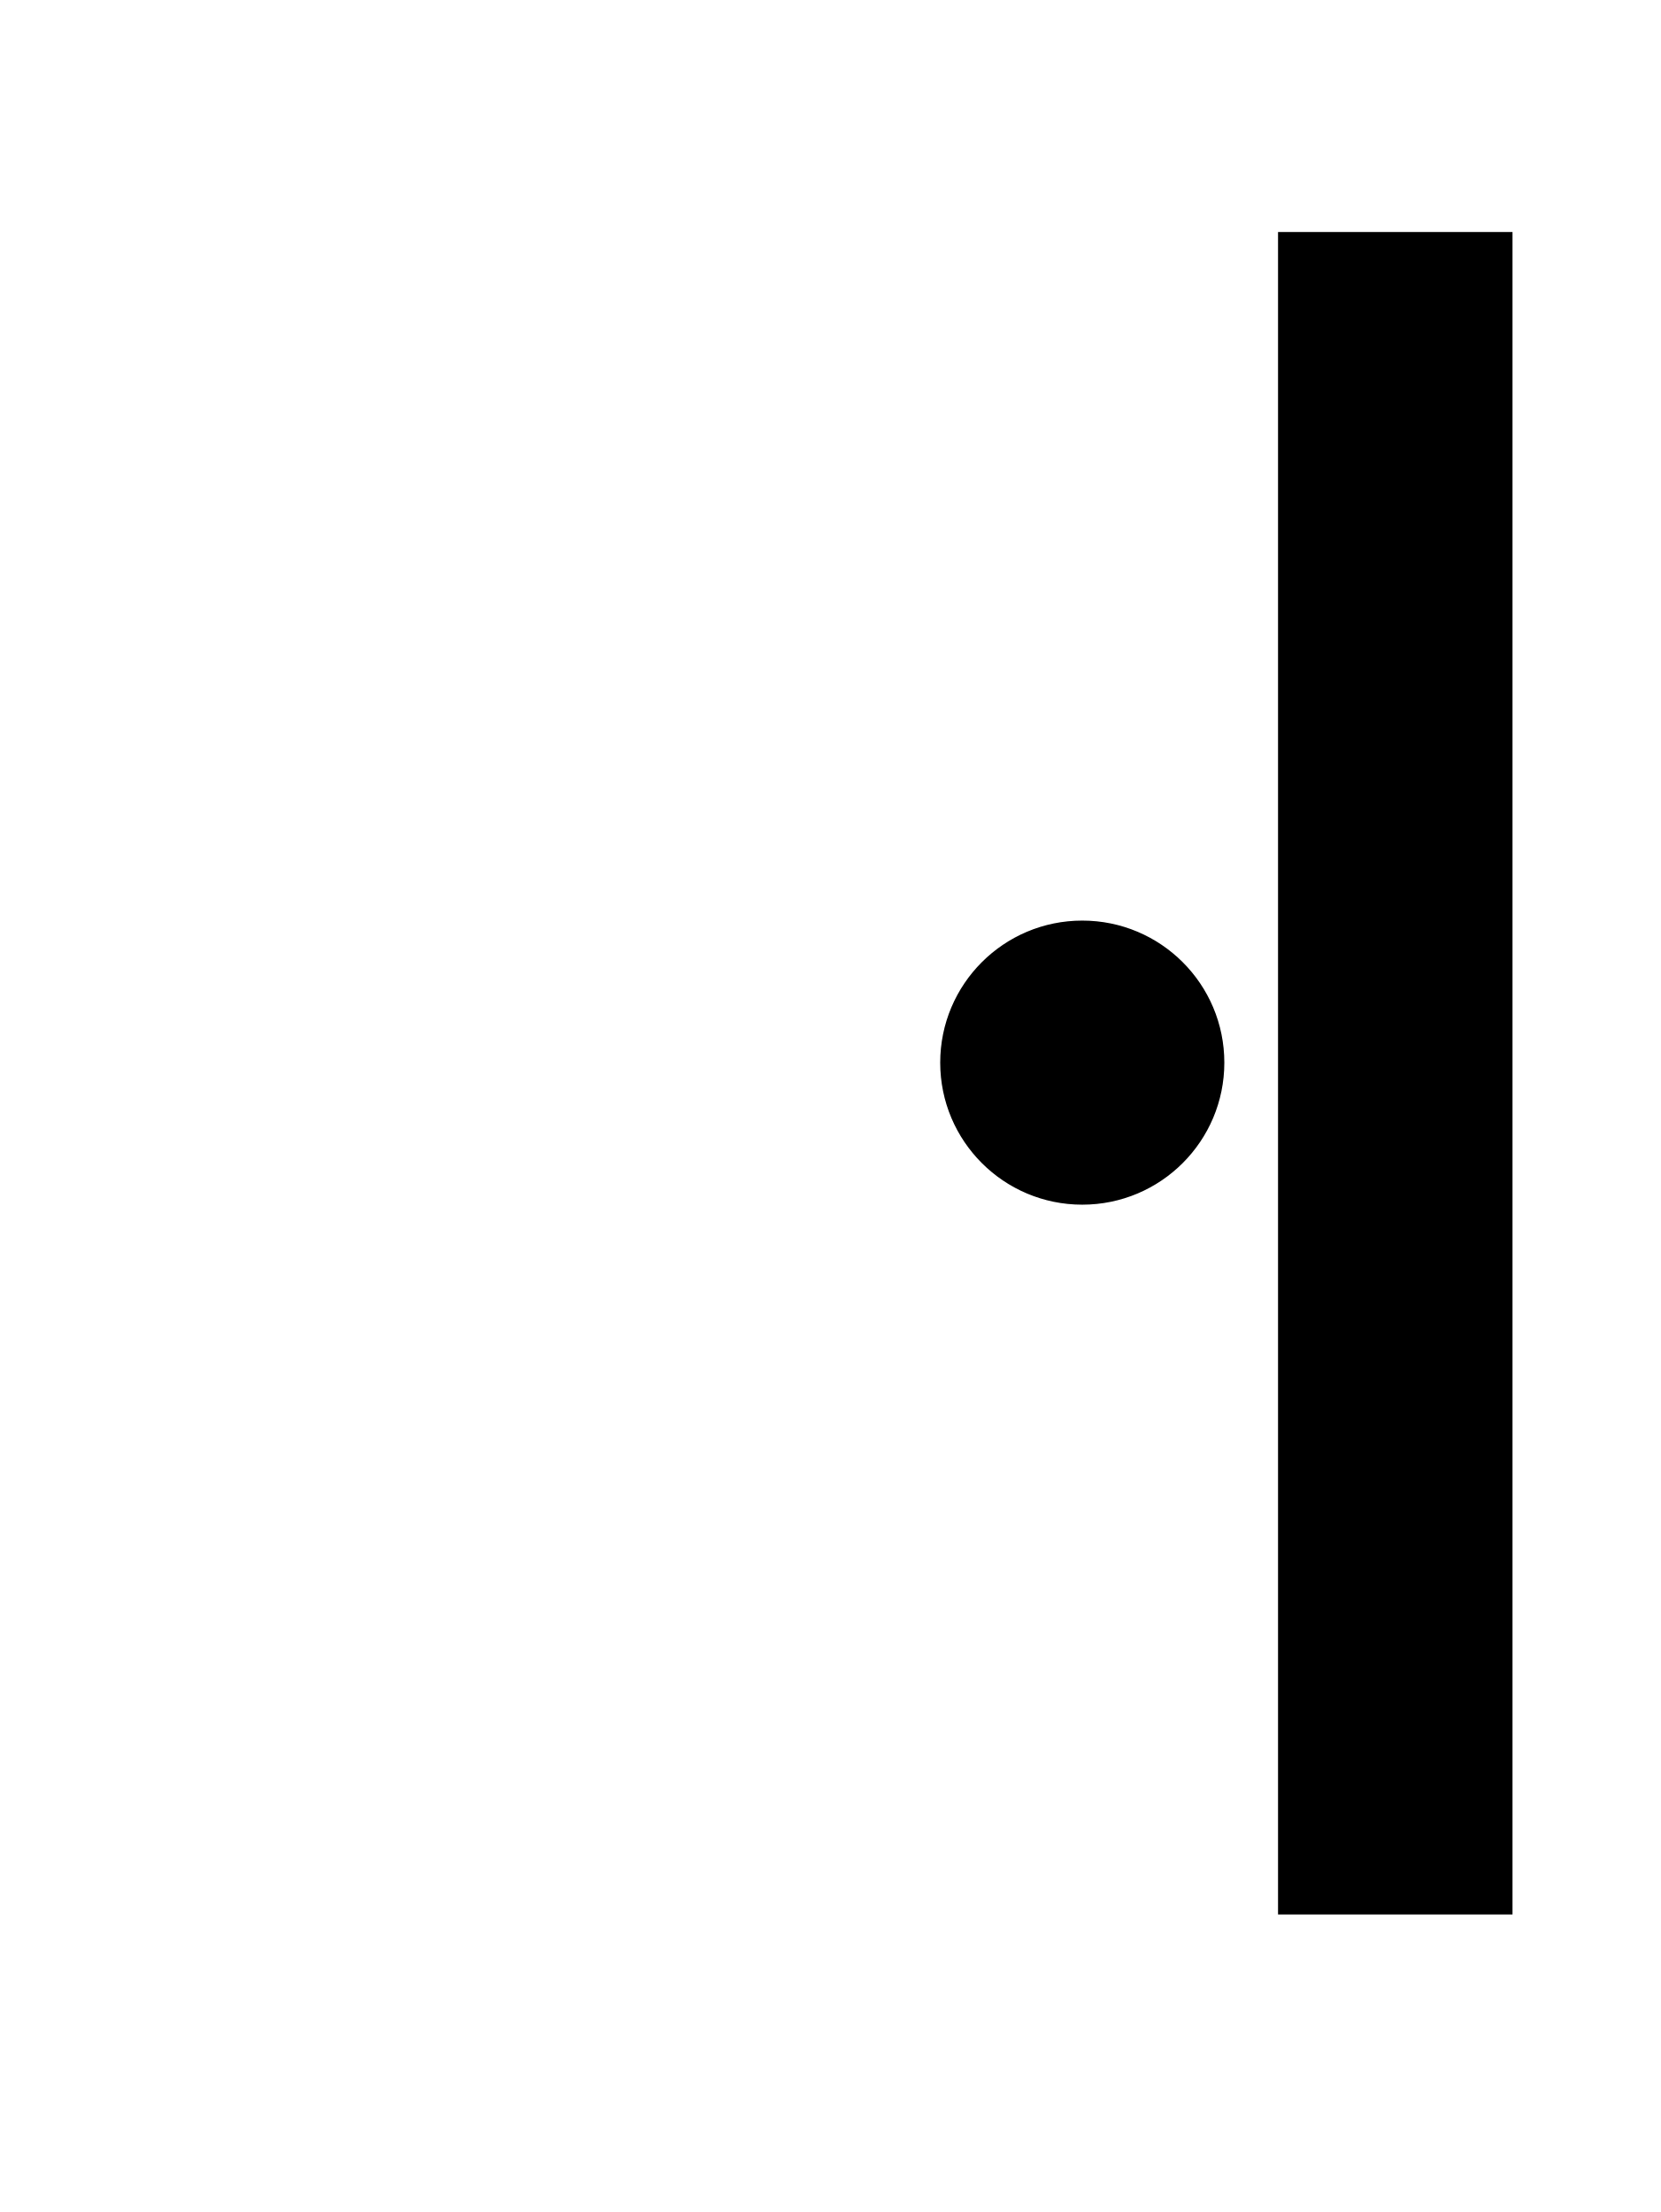
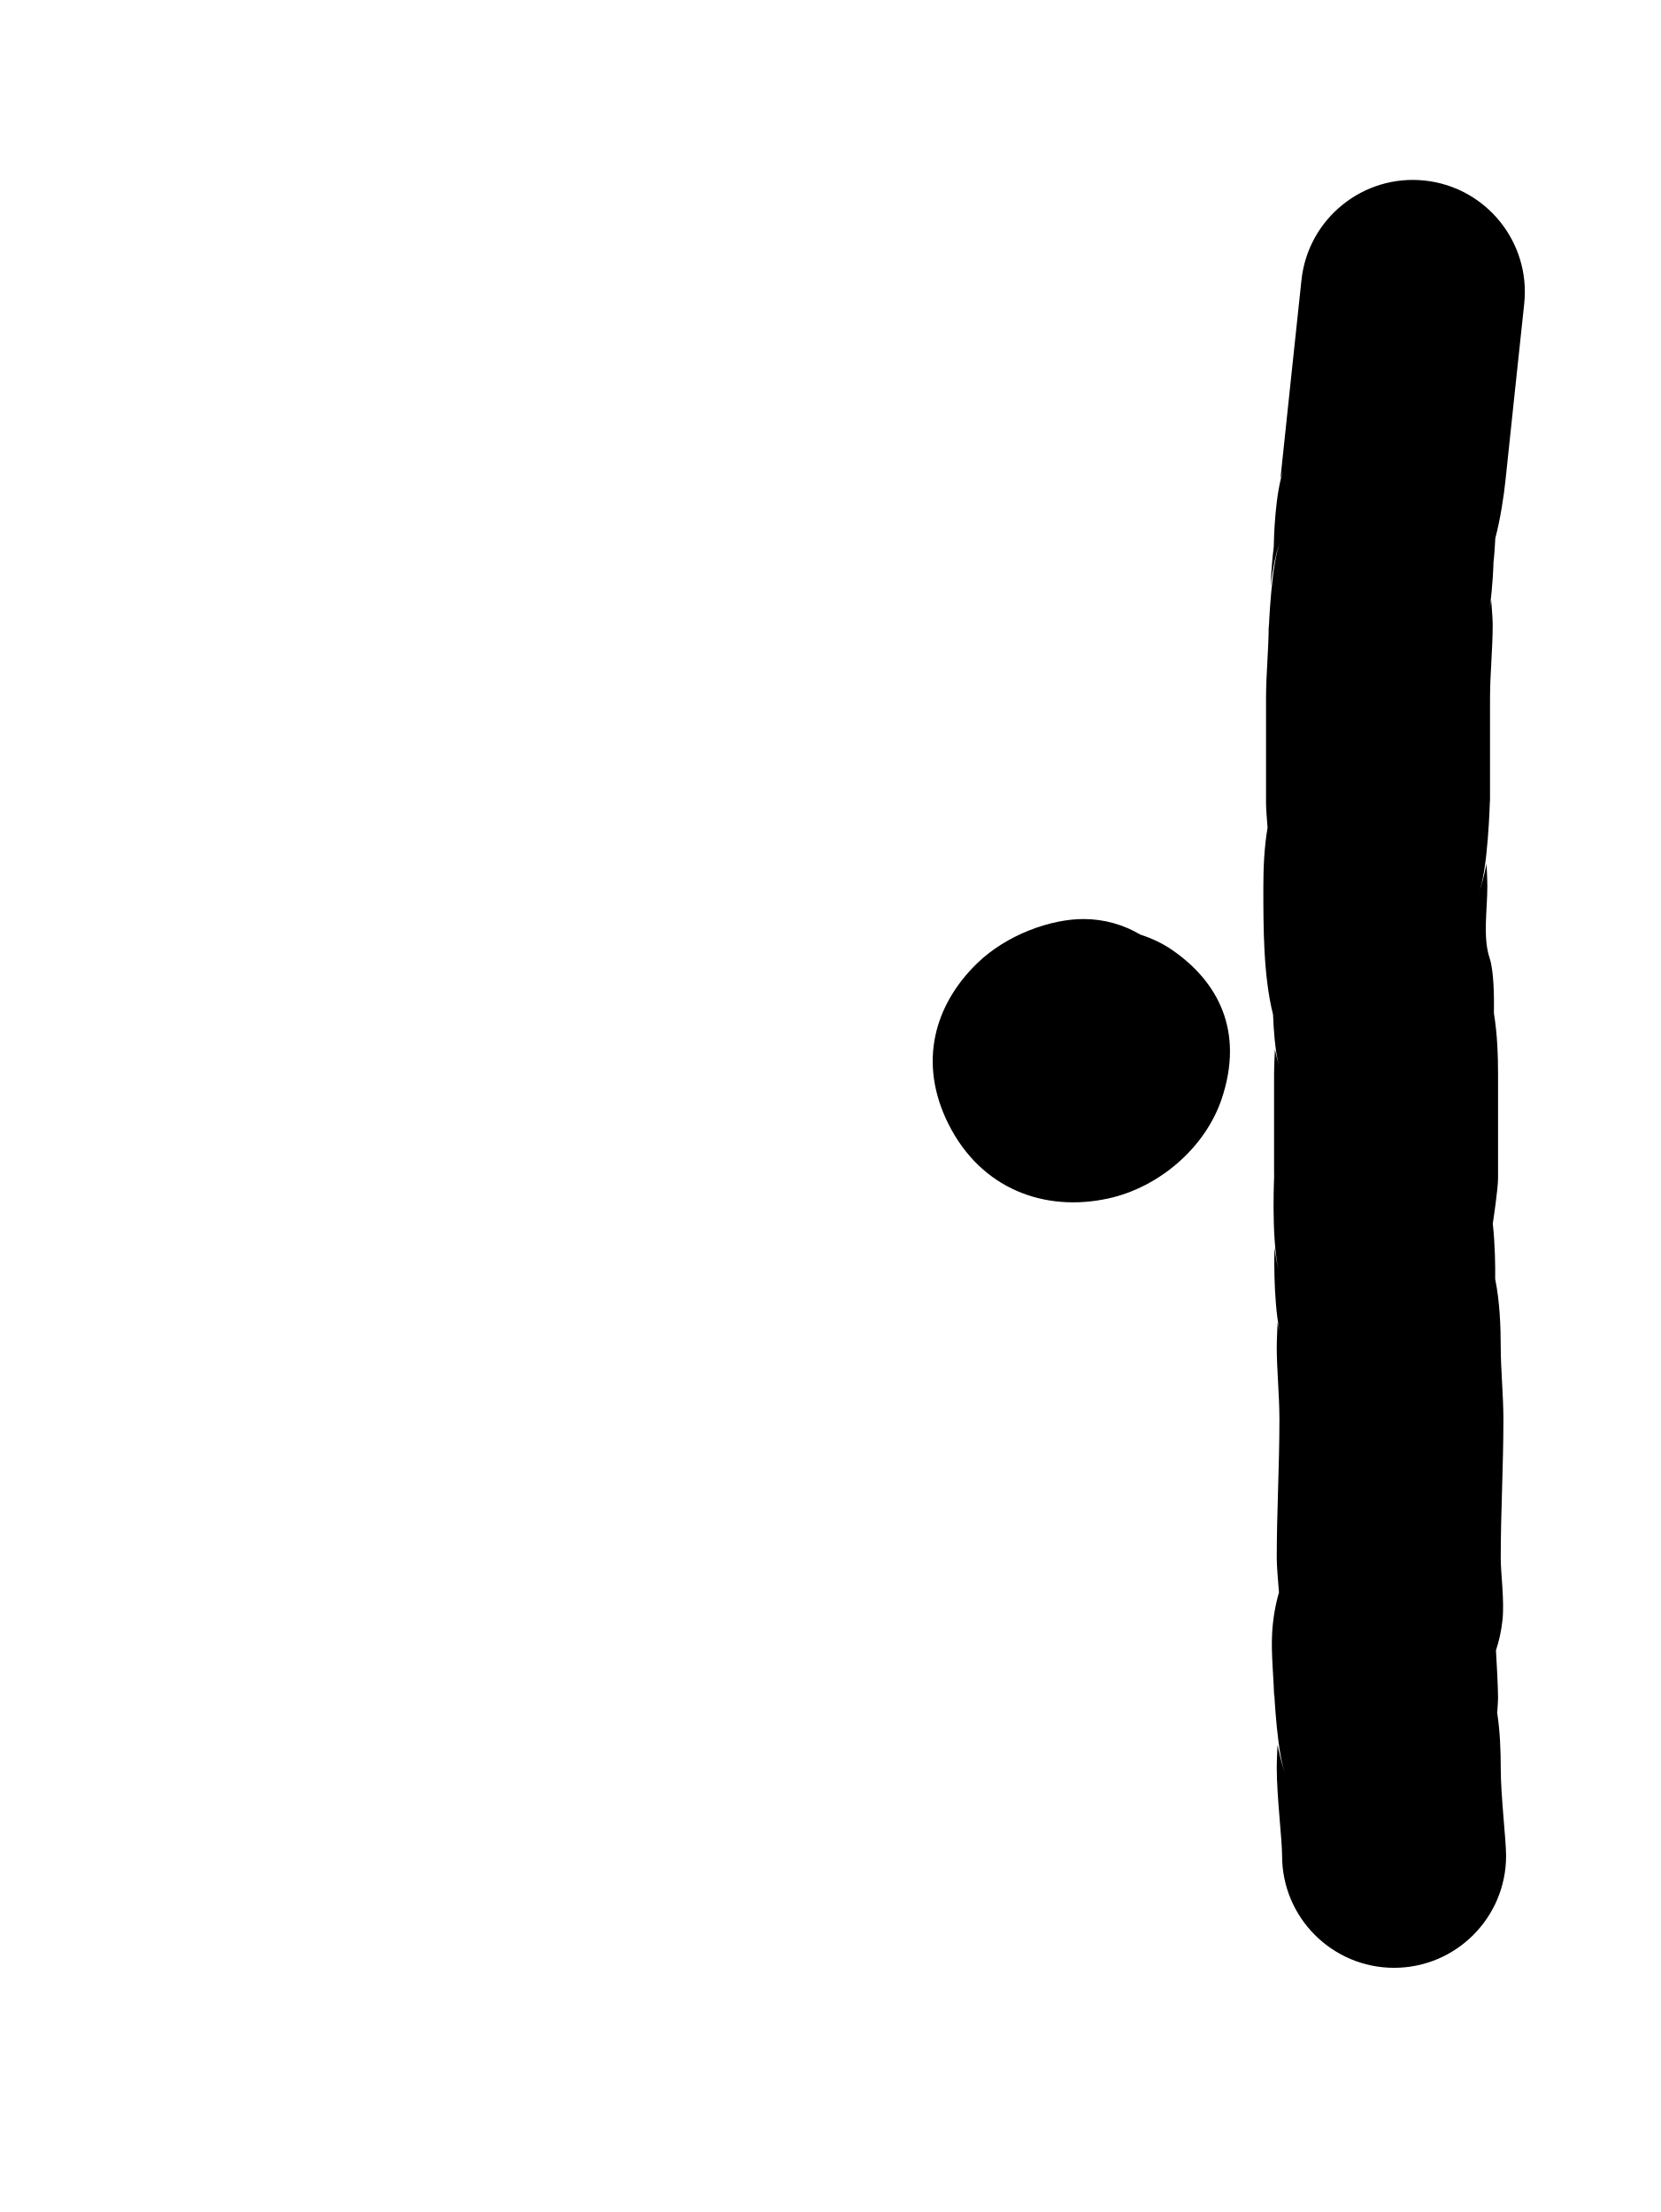
- <svg xmlns="http://www.w3.org/2000/svg" width="100%" height="100%" viewBox="0 0 301 401" version="1.1" xml:space="preserve" style="fill-rule:evenodd;clip-rule:evenodd;stroke-linecap:round;stroke-linejoin:round;">
-   <rect id="Artboard1" x="0" y="0" width="300.182" height="400.424" style="fill:none;" />
-   <path id="path2163" d="M196.171,167.638c13.807,0 25,11.193 25,25c-0,13.807 -11.193,25 -25,25c-13.807,0 -25,-11.193 -25,-25c-0,-13.807 11.193,-25 25,-25Z" style="fill-rule:nonzero;stroke:#000;stroke-width:1.5px;" />
-   <rect id="path2165" x="234.155" y="44.56" width="37.5" height="300" style="stroke:#000;stroke-width:5px;stroke-linecap:butt;stroke-linejoin:miter;" />
+ <svg xmlns="http://www.w3.org/2000/svg" width="100%" height="100%" viewBox="0 0 301 401" version="1.1" xml:space="preserve" style="fill-rule:evenodd;clip-rule:evenodd;stroke-linejoin:round;stroke-miterlimit:2;">
+   <path d="M206.682,169.422c-3.02,-1.79 -6.544,-2.815 -10.305,-2.815c-5.886,0 -13.934,2.816 -19.321,8.079c-7.634,7.459 -10.723,17.915 -5.147,29.067c5.927,11.854 17.495,15.999 28.908,13.526c9.346,-2.025 17.699,-9.291 20.644,-18.127c4.069,-12.207 -0.648,-21.218 -9.073,-26.987c-1.686,-1.155 -3.626,-2.071 -5.706,-2.743Z" />
+   <path d="M232.621,85.257c-1.468,4.19 -1.71,11.884 -1.745,13.915c-0.464,3.642 -0.553,7.028 -0.553,7.028c0,-0 0.607,-5.634 1.785,-7.989c-1.642,3.283 -2.123,15.662 -2.123,15.662c0,-0 -0.02,-0.532 -0.02,-0.758c0,4.744 -0.486,8.867 -0.486,13.593l0,18.934c0,0.869 0.176,3.171 0.279,4.417c-0.617,3.55 -0.764,7.429 -0.764,10.632c0,7.502 -0.017,16.125 1.759,23.257c0.1,2.779 0.363,6.362 1.011,9.072c-0.391,-1.41 -0.67,-2.785 -0.67,-2.785c0,0 -0.159,3.128 -0.159,4.439l0,18.934c0,-0.356 0.059,-1.269 0.059,-1.269c0,0 -0.654,11.595 0.764,17.962c-0.478,-1.983 -0.746,-4.092 -0.746,-4.092c0,0 -0.305,8.992 0.921,15.109c-0.218,-0.885 -0.355,-1.557 -0.355,-1.557c0,0 -0.157,3.126 -0.157,4.431c0,4.026 0.485,8.765 0.485,13.108c0,8.642 -0.485,16.654 -0.485,25.245c0,1.211 0.25,4.363 0.404,6.146c-0.632,2.163 -1.061,4.567 -1.227,7.139c-0.254,3.959 0.337,8.819 0.337,11.959c0,-0.251 0.029,-0.917 0.029,-0.917c0,0 0.57,11.761 2.115,14.851c-0.755,-1.51 -1.519,-5.421 -1.519,-5.421c0,0 -0.139,2.88 -0.139,4.11c0,5.223 0.971,13.078 0.971,16.02c0,11.204 9.096,20.3 20.3,20.3c11.204,0 20.3,-9.096 20.3,-20.3c0,-2.942 -0.971,-10.797 -0.971,-16.02c0,-2.98 -0.127,-6.545 -0.64,-9.887c0.07,-0.935 0.154,-2.193 0.154,-2.736c0,-1.964 -0.269,-6.764 -0.379,-8.609c0.55,-1.65 0.972,-3.502 1.189,-5.529c0.365,-3.395 -0.324,-8.509 -0.324,-11.106c0,-8.591 0.485,-16.603 0.485,-25.245c0,-4.343 -0.485,-9.082 -0.485,-13.108c0,-3.646 -0.174,-8.294 -1.005,-12.311c0.025,-2.232 -0.013,-6.261 -0.438,-10.044c0.097,-0.634 0.957,-6.347 0.957,-8.229l0,-18.934c0,-3.252 -0.133,-7.28 -0.75,-10.956c0.054,-3.048 -0.009,-7.724 -0.777,-10.027c-1.262,-3.787 -0.414,-8.775 -0.414,-13c0,-1.229 -0.139,-4.109 -0.139,-4.109c0,0 -0.764,3.911 -1.519,5.42c1.78,-3.559 2.127,-17.001 2.127,-17.001c0,0 0.016,0.45 0.016,0.641l0,-18.934c0,-4.726 0.486,-8.849 0.486,-13.593c0,-1.034 -0.28,-4.368 -0.28,-4.368c0,0 -0.095,0.555 -0.256,1.375c0.586,-4.055 0.679,-8.15 0.679,-8.15l-0.027,0.216c0.191,-1.671 0.297,-3.298 0.359,-4.627c0.941,-3.561 1.549,-7.686 1.842,-10.494c1.115,-10.672 2.263,-21.34 3.395,-32.01c1.182,-11.141 -6.904,-21.146 -18.046,-22.327c-11.141,-1.182 -21.146,6.904 -22.328,18.045c-1.133,10.691 -2.284,21.381 -3.401,32.073c-0.108,1.032 -0.409,3.912 -0.409,3.912c0,0 0.249,-0.761 0.528,-1.503Zm-0.69,145.752l0.045,0.147l-0.069,-0.245l0.024,0.098Zm0.386,-36.164c0.091,0.248 0.184,0.47 0.276,0.655l-0.276,-0.655Zm36.853,-85.4l-0.263,0.612c0.092,-0.185 0.181,-0.39 0.263,-0.612Zm-36.822,-16.979l0.245,-0.566c-0.086,0.171 -0.168,0.361 -0.245,0.566Z" />
</svg>
